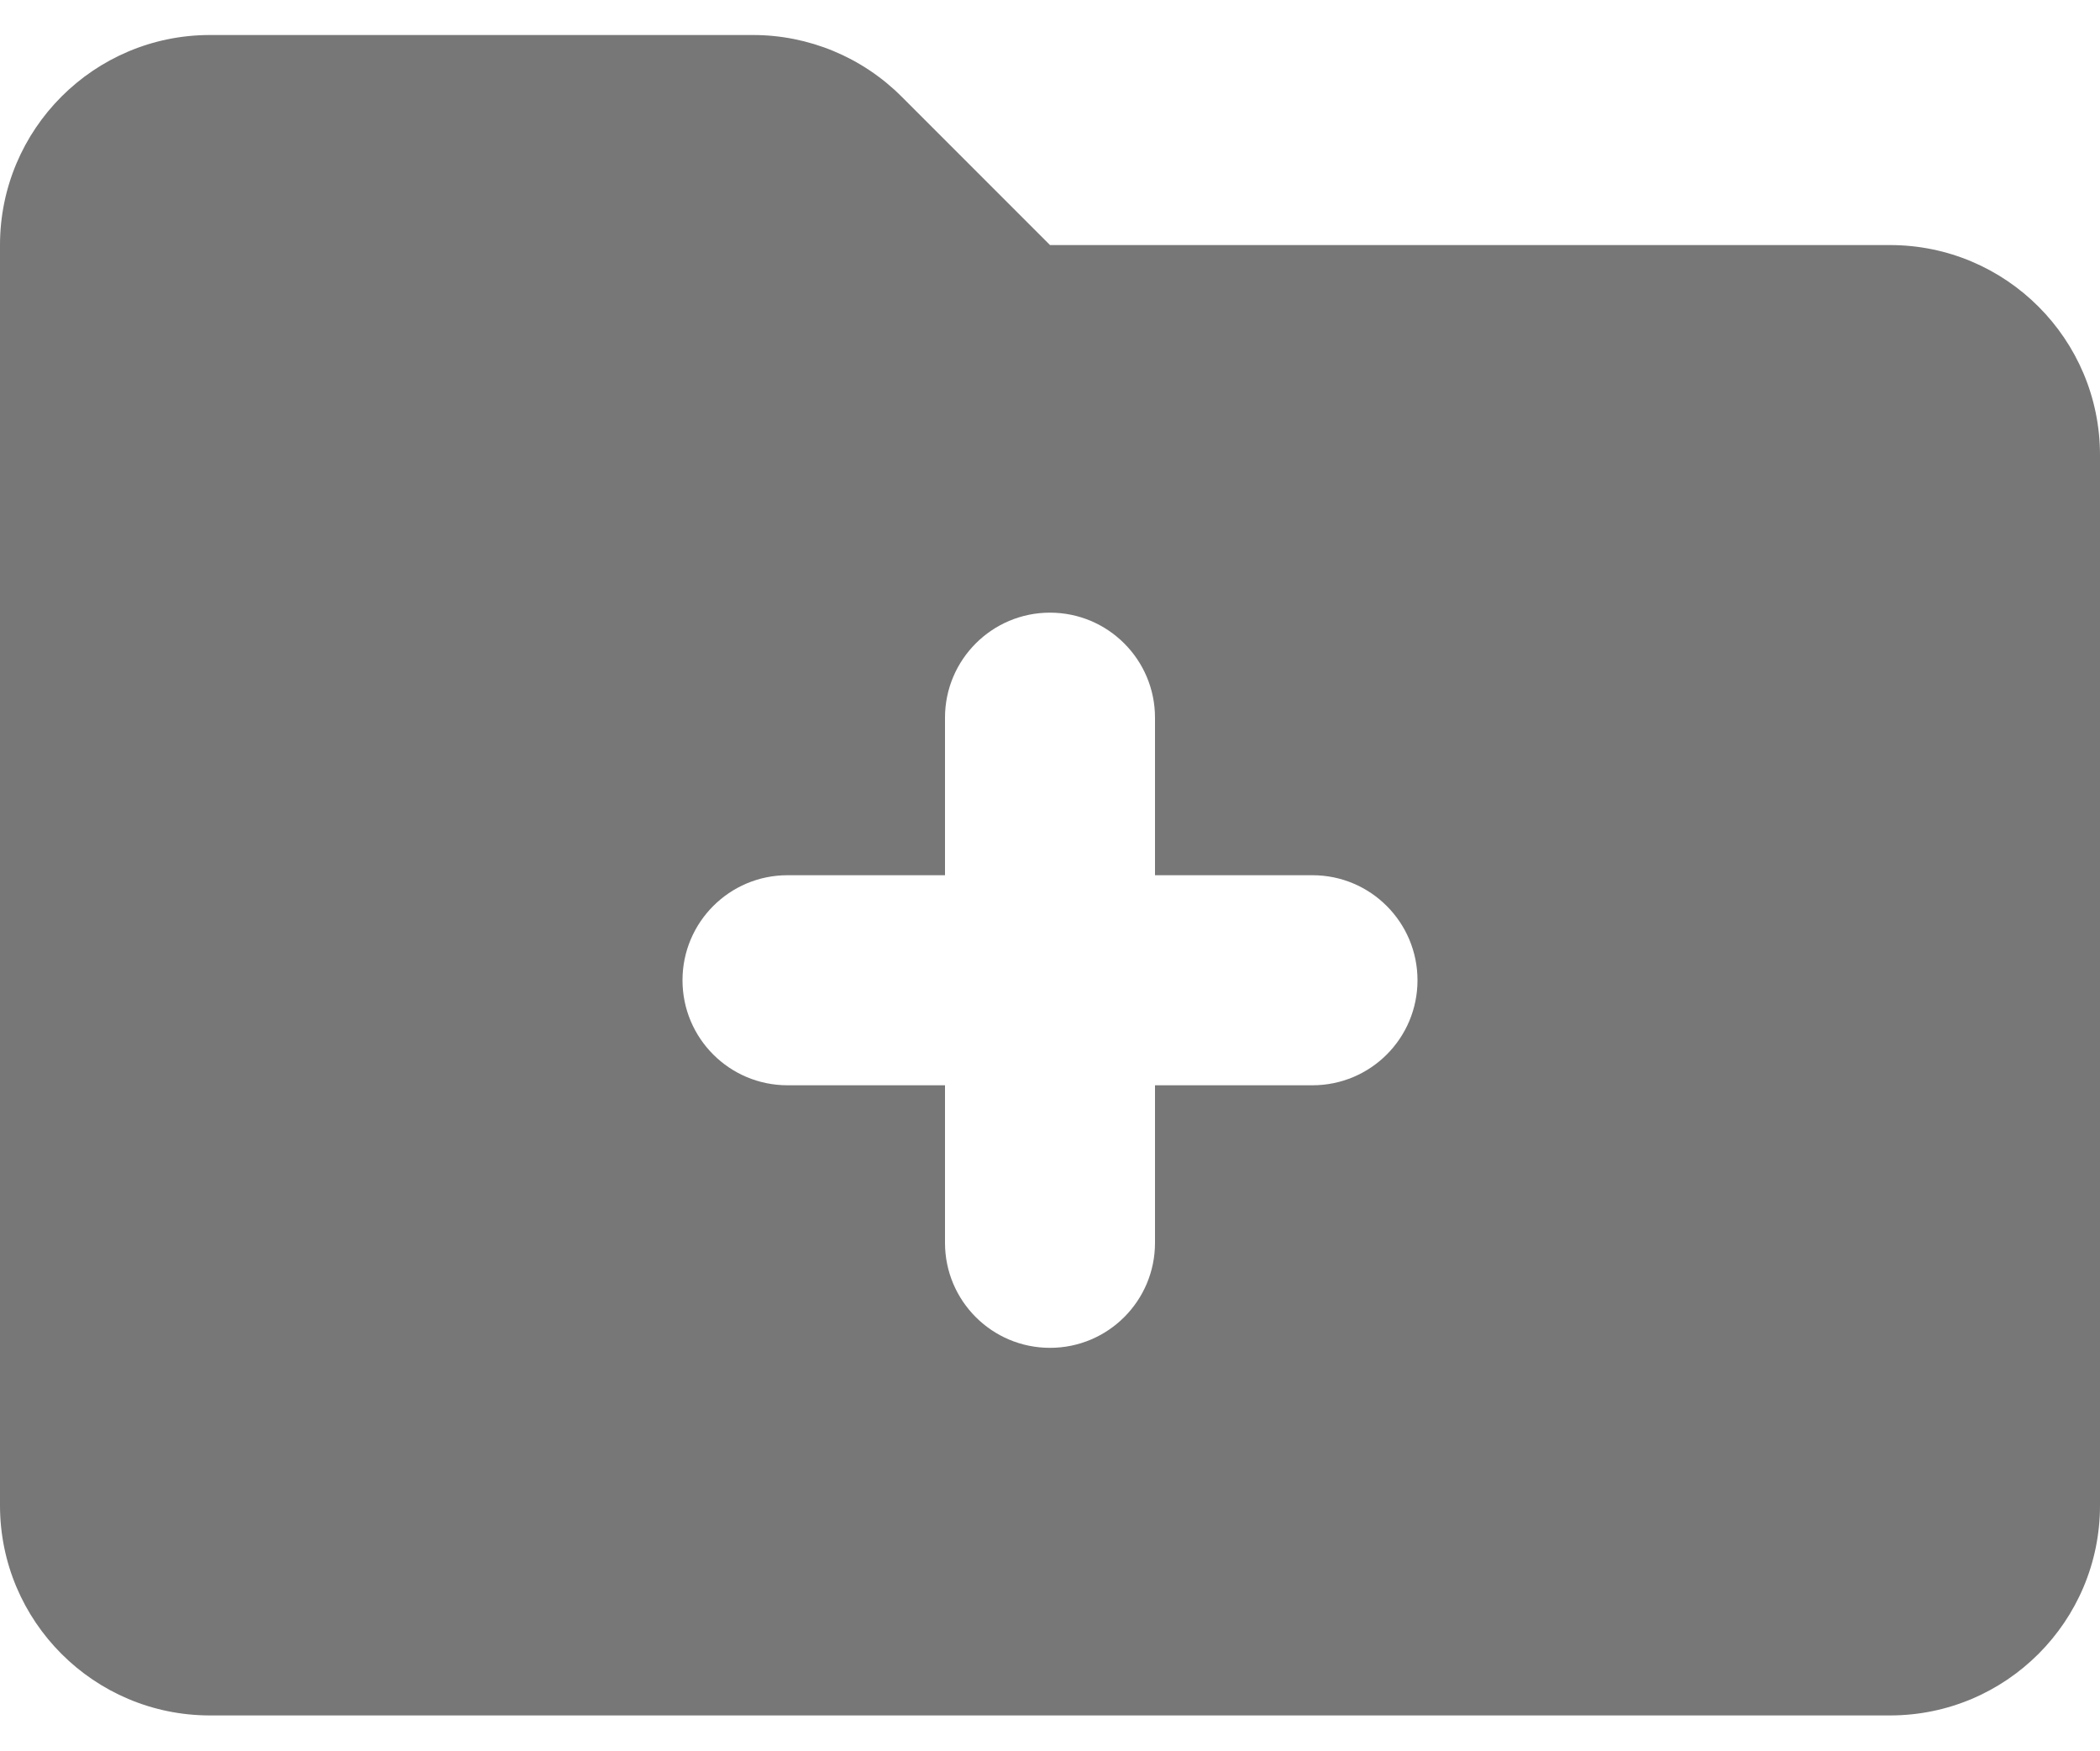
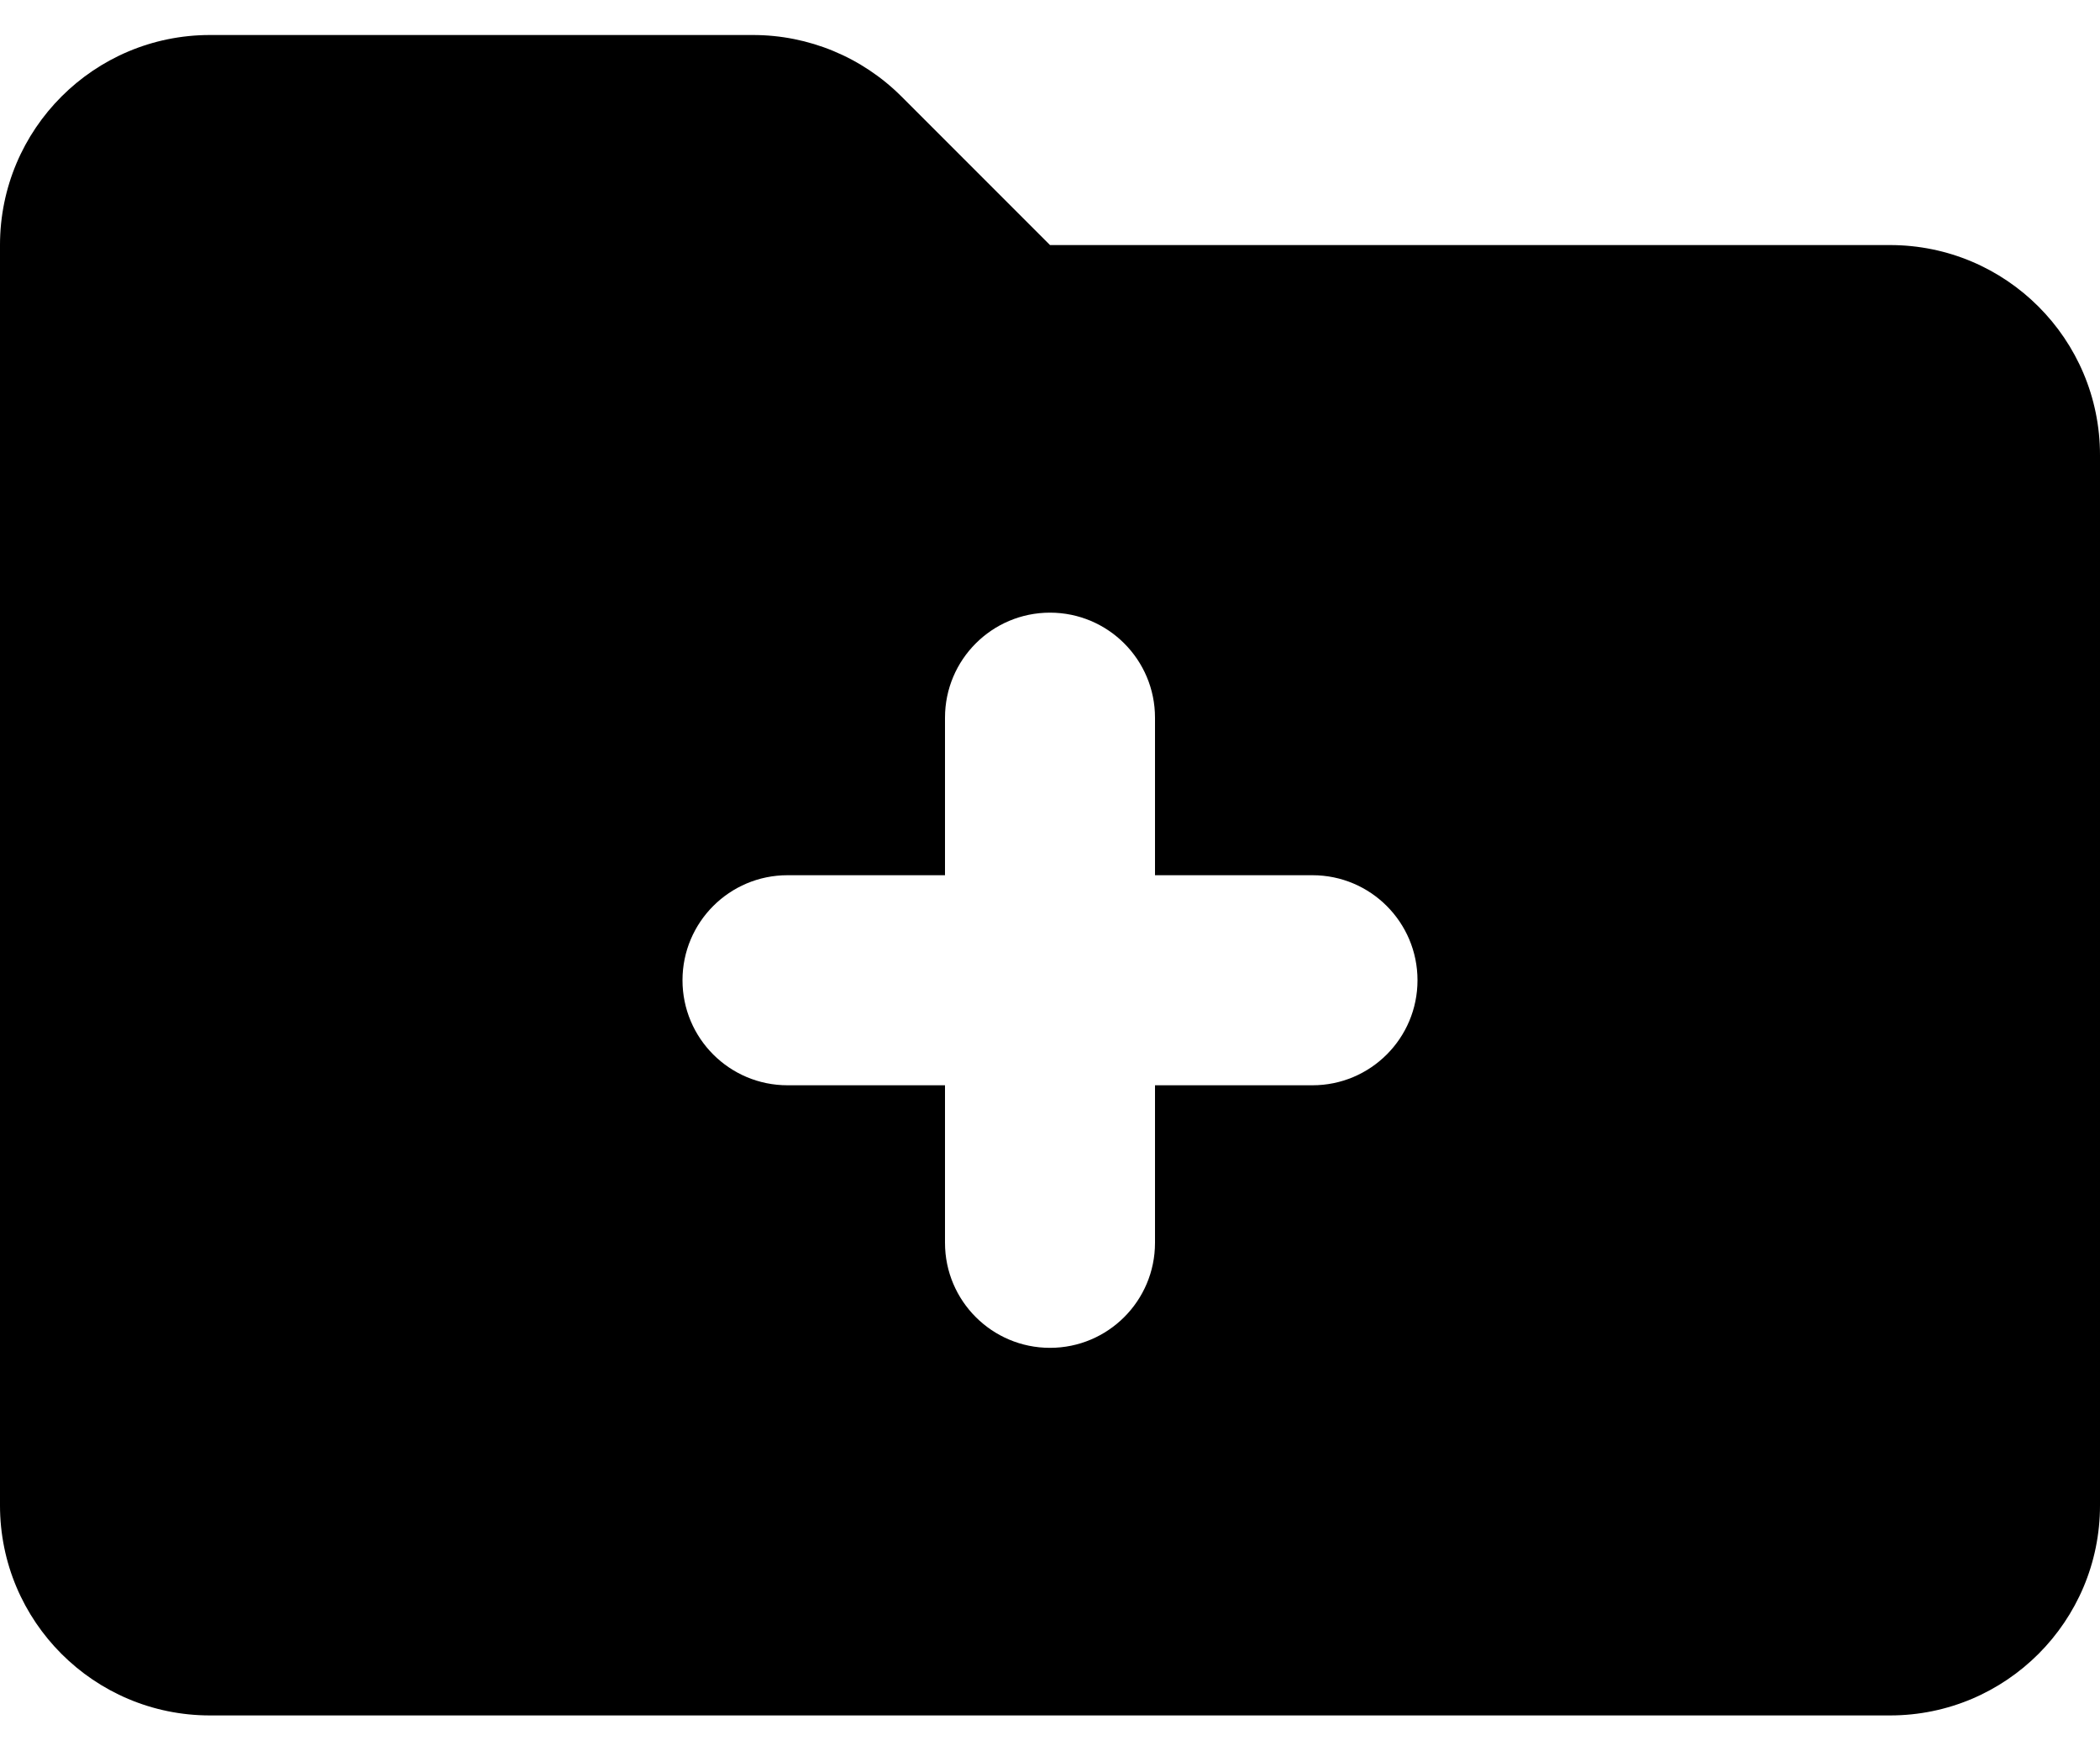
- <svg xmlns="http://www.w3.org/2000/svg" width="24" height="20" viewBox="0 0 24 20" fill="none">
-   <path fill-rule="evenodd" clip-rule="evenodd" d="M24 17.2C24 18.526 22.925 19.6 21.6 19.6H2.4C1.075 19.6 0 18.526 0 17.2V2.8C0 1.475 1.075 0.4 2.4 0.4H8.606C9.242 0.4 9.853 0.653 10.303 1.103L12 2.8H21.6C22.925 2.8 24 3.875 24 5.2V17.2ZM10.8 14.2C10.8 14.863 11.337 15.4 12 15.4C12.663 15.4 13.2 14.863 13.2 14.2V12.4H15C15.663 12.4 16.2 11.863 16.2 11.2C16.2 10.538 15.663 10 15 10H13.2V8.2C13.2 7.538 12.663 7 12 7C11.337 7 10.8 7.538 10.8 8.2V10H9C8.337 10 7.8 10.538 7.8 11.2C7.8 11.863 8.337 12.4 9 12.4H10.8V14.2Z" fill="#777777" />
+ <svg xmlns="http://www.w3.org/2000/svg" width="24" height="20" fill="currentColor" viewBox="0 0 24 20">
+   <path fill="currentColor" fill-rule="evenodd" d="M24 17.2a2.4 2.4 0 0 1-2.4 2.4H2.4A2.4 2.4 0 0 1 0 17.2V2.8A2.4 2.4 0 0 1 2.4.4h6.206a2.4 2.4 0 0 1 1.697.703L12 2.8h9.6A2.4 2.4 0 0 1 24 5.2zm-13.2-3a1.2 1.2 0 1 0 2.4 0v-1.8H15a1.2 1.2 0 1 0 0-2.4h-1.8V8.2a1.2 1.2 0 1 0-2.4 0V10H9a1.2 1.2 0 1 0 0 2.4h1.8z" clip-rule="evenodd" />
</svg>
